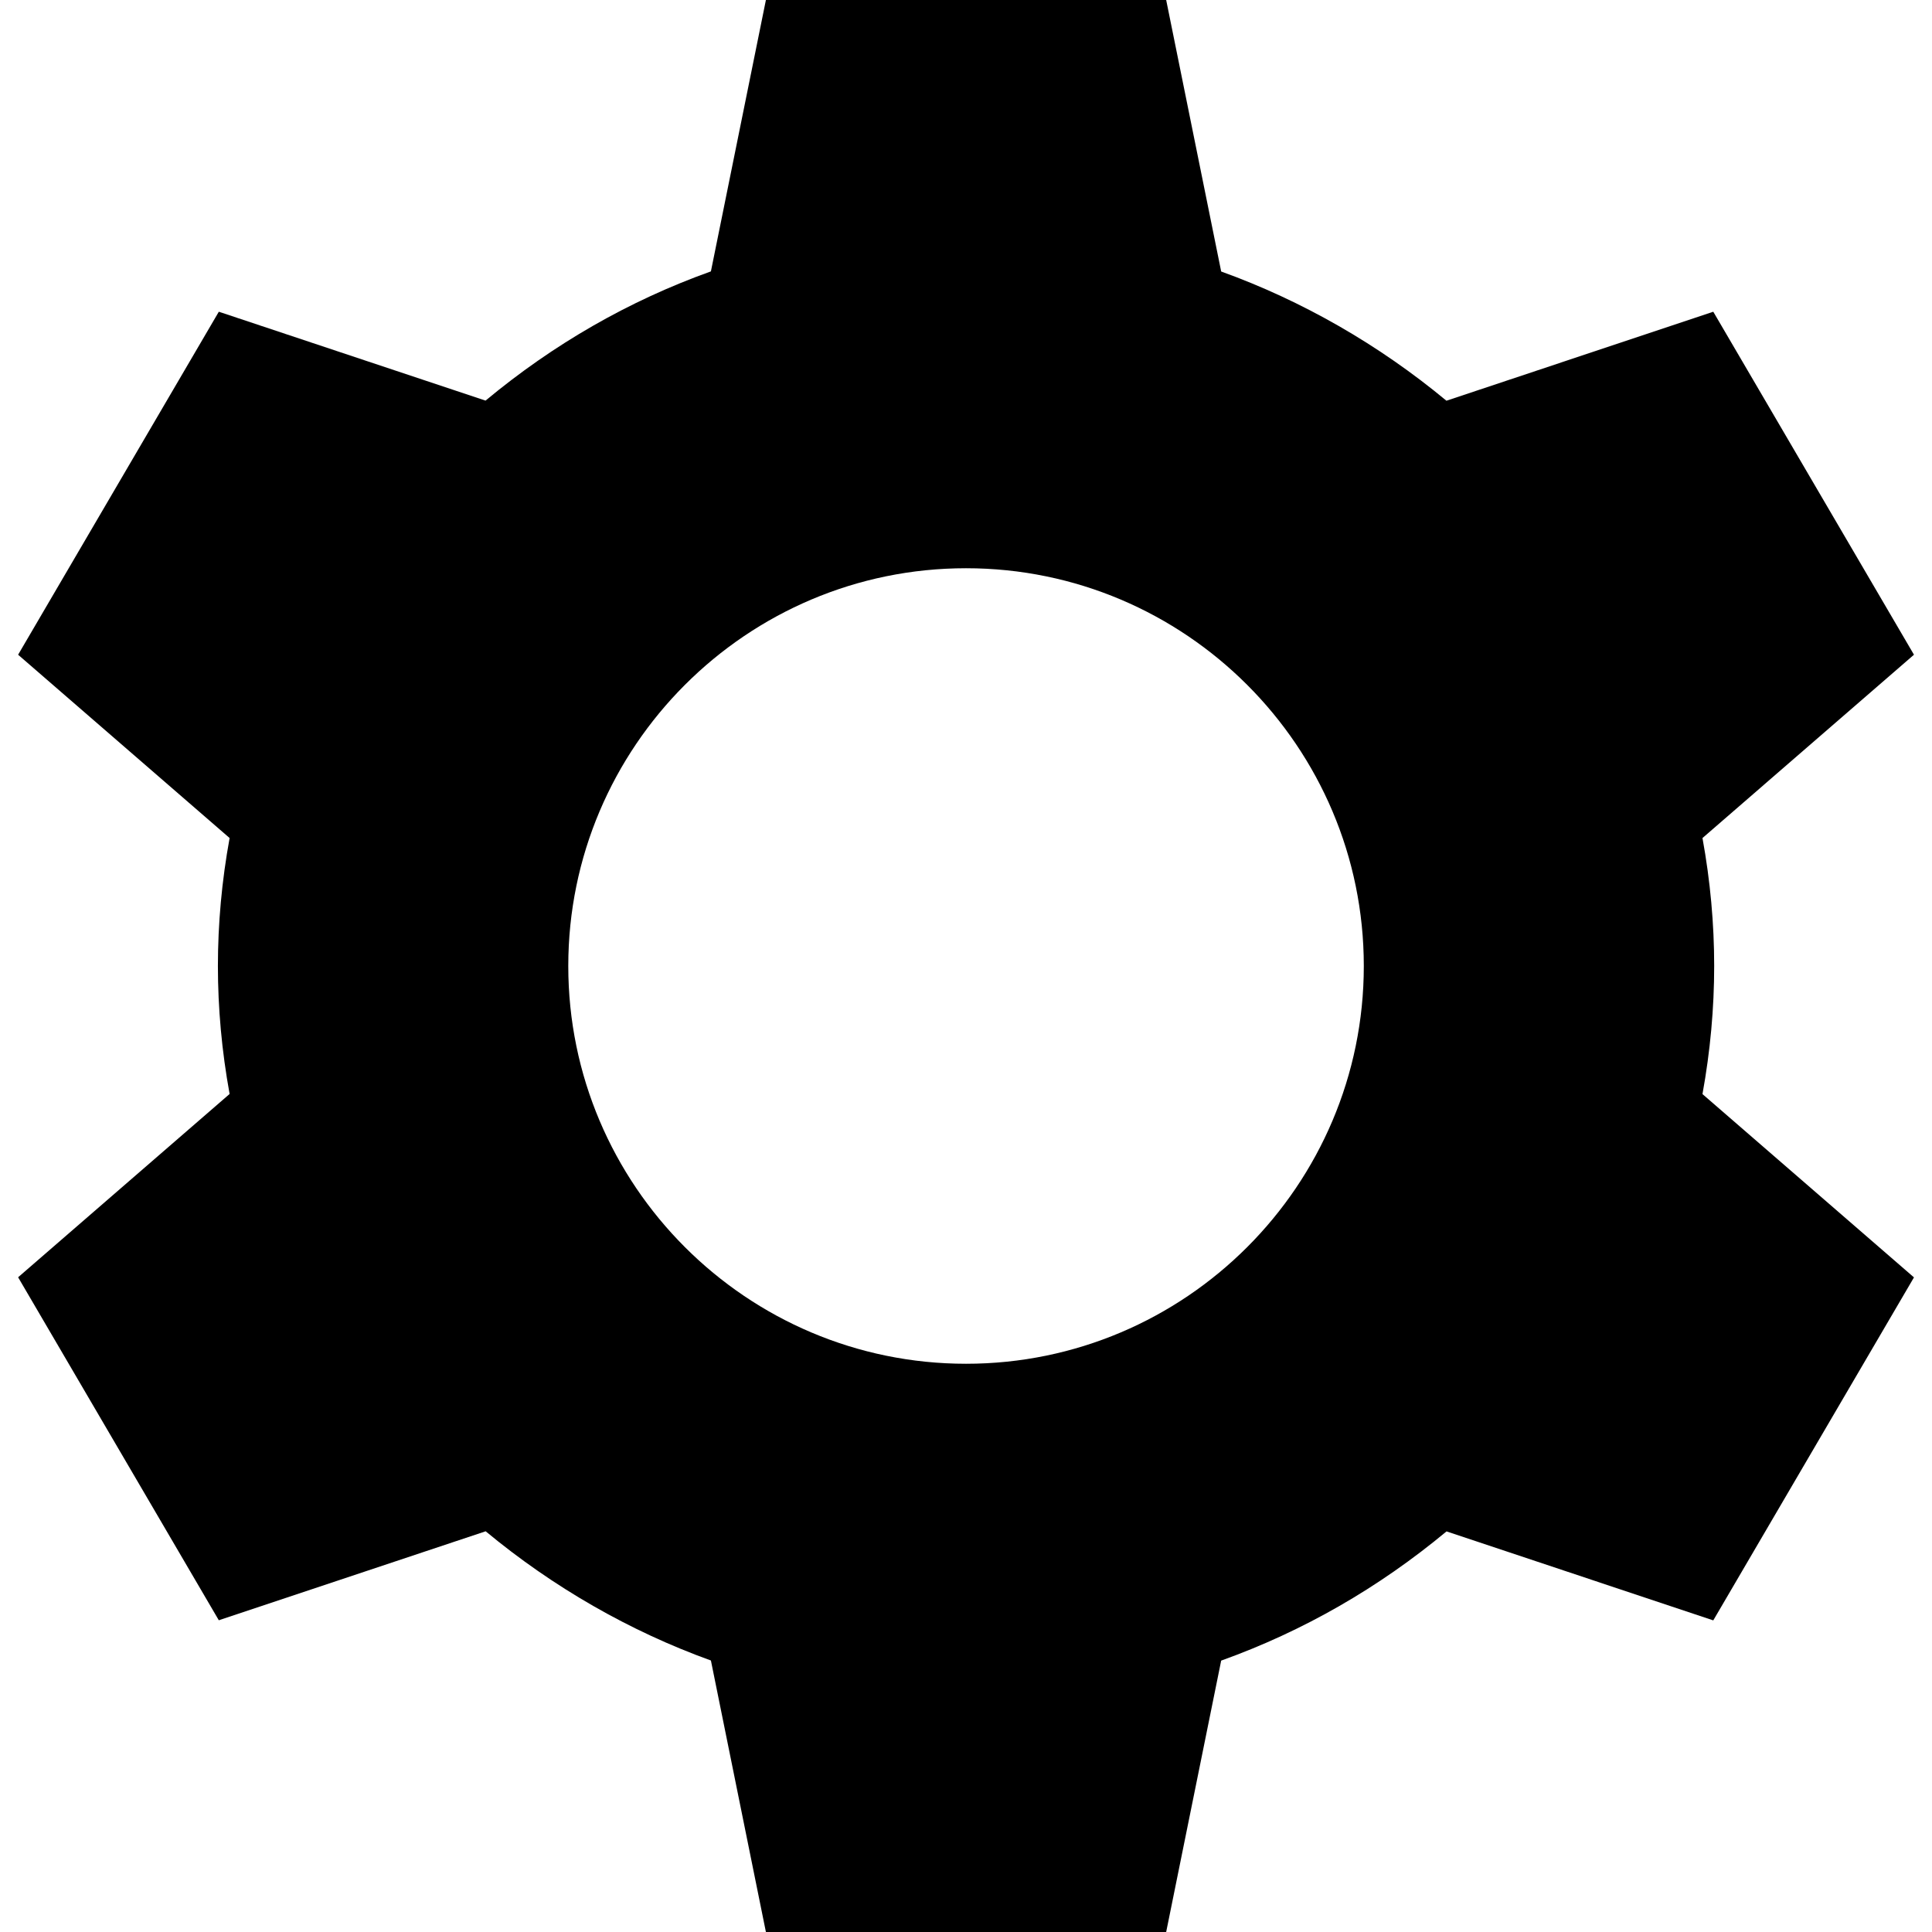
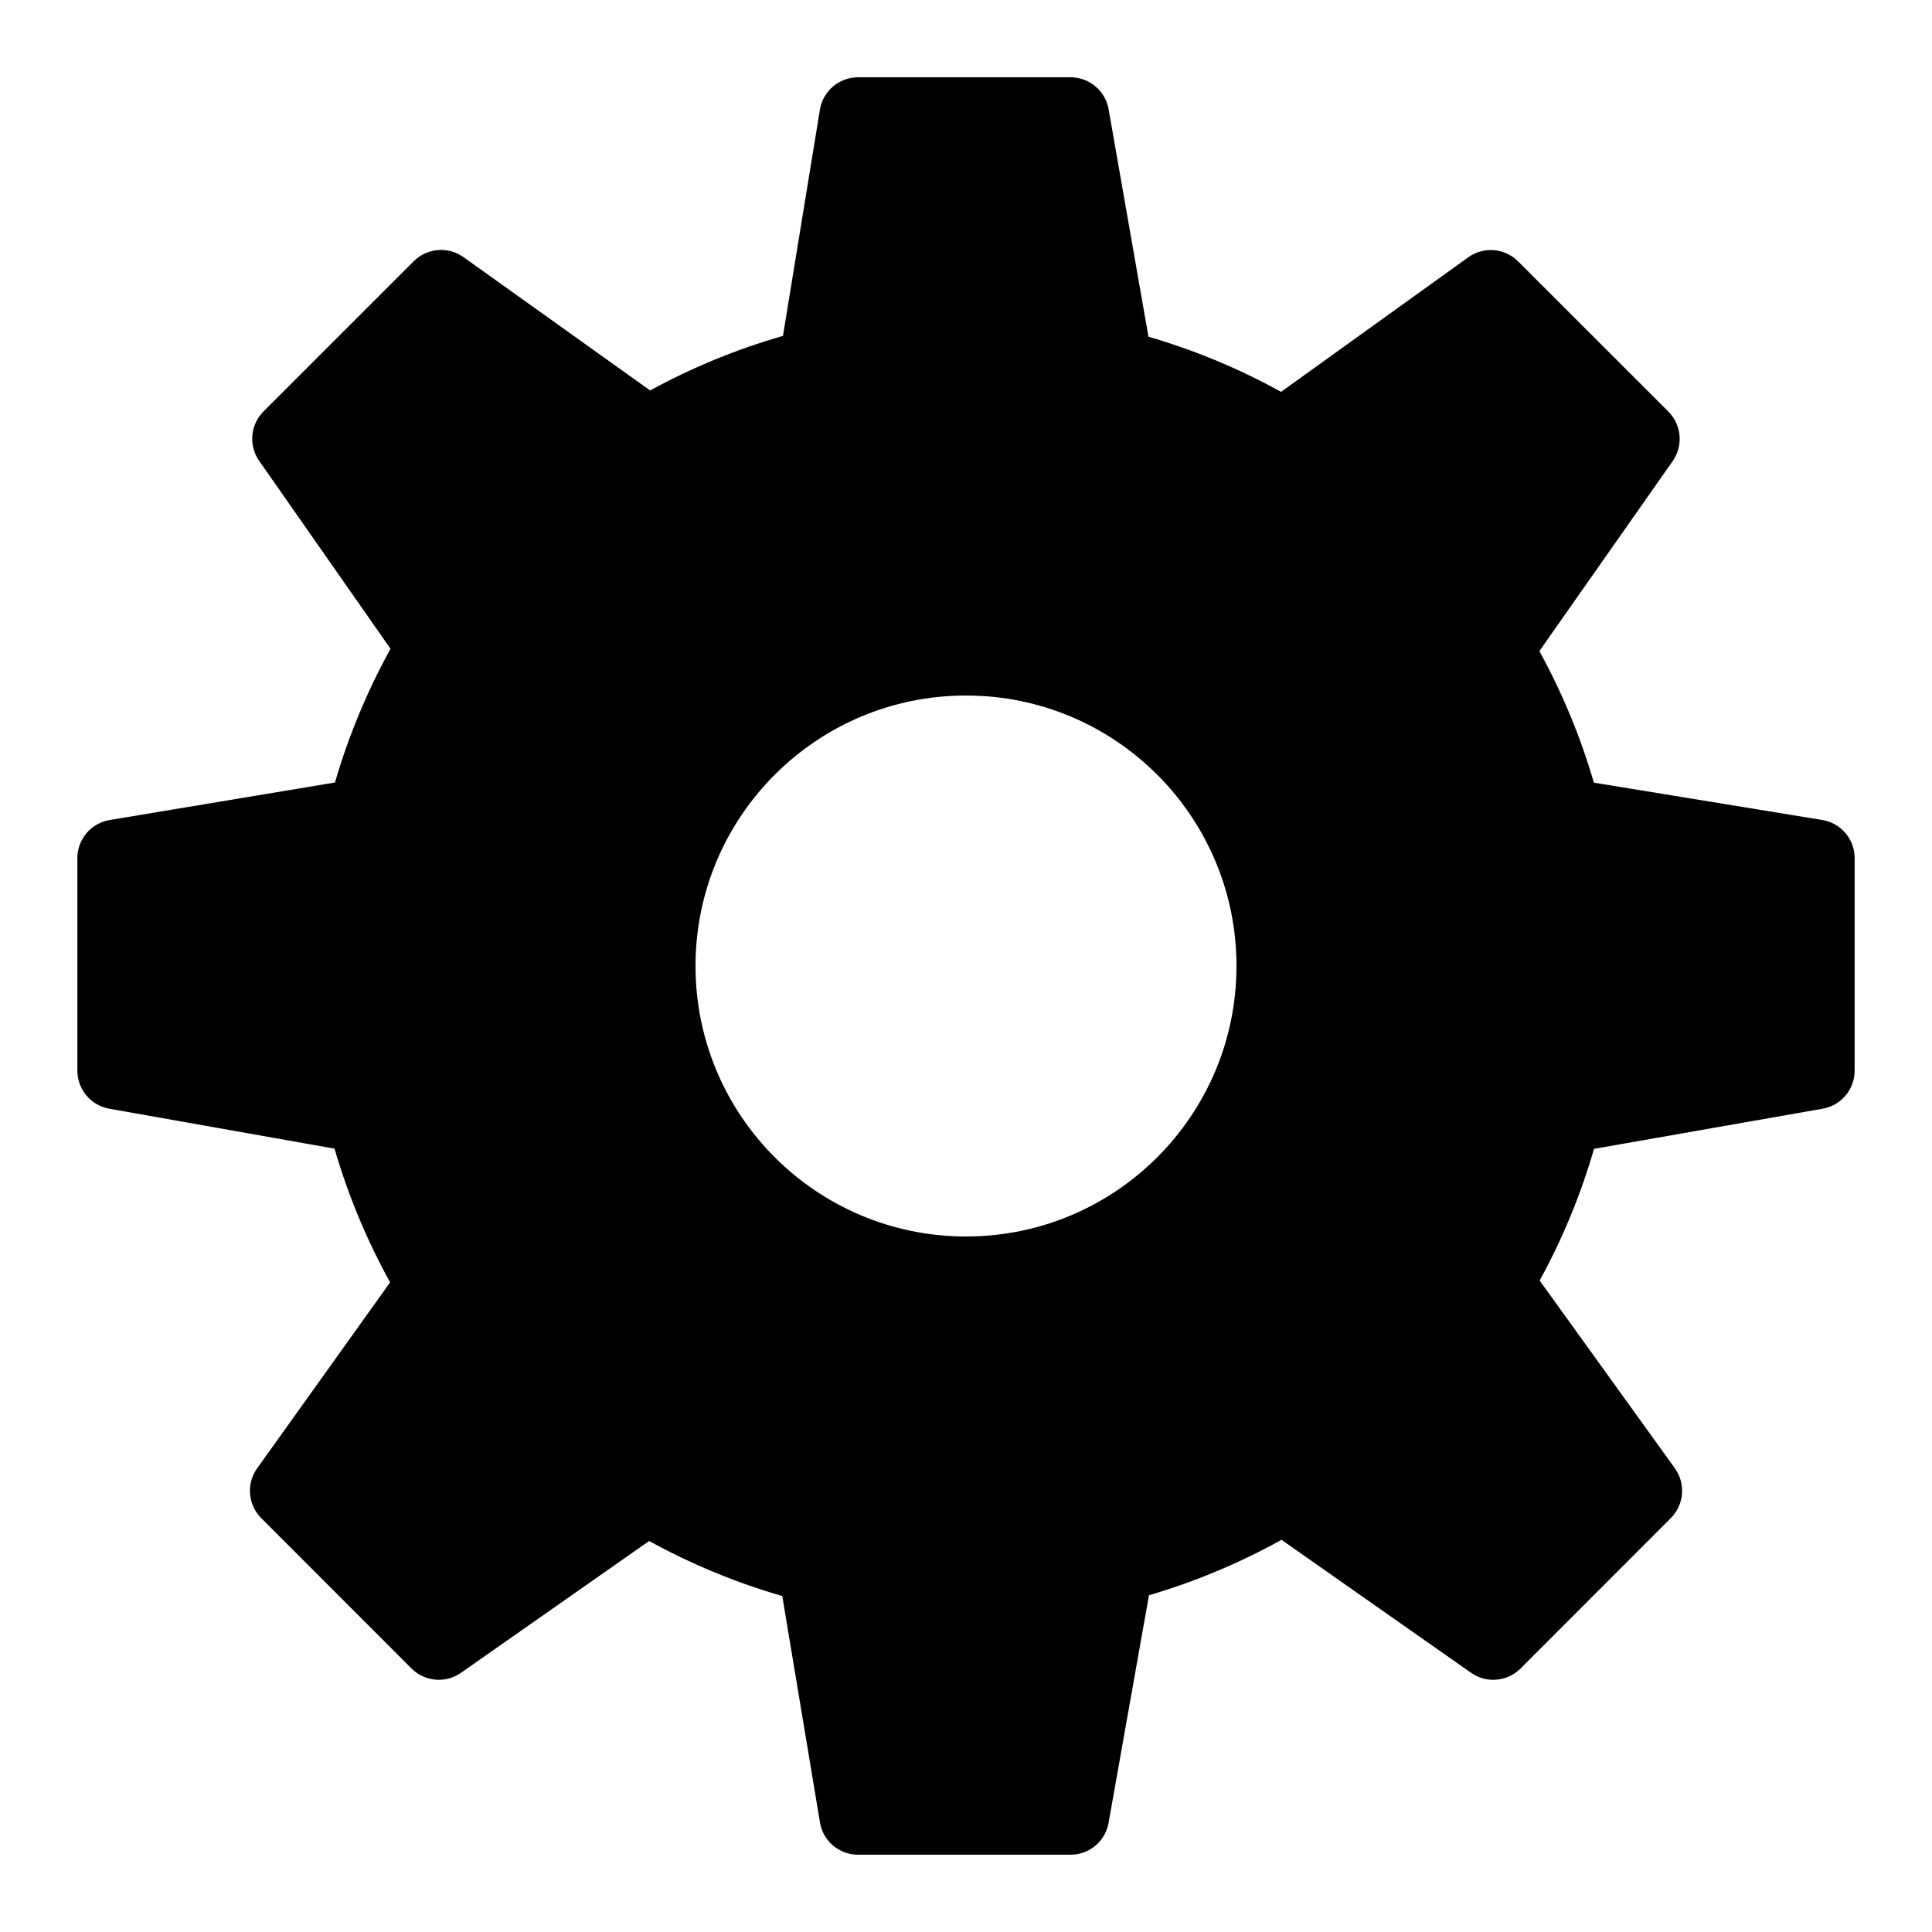
- <svg xmlns="http://www.w3.org/2000/svg" fill="#000000" width="800px" height="800px" viewBox="0 0 1920 1920">
-   <path d="M1703.534 960c0-41.788-3.84-84.48-11.633-127.172l210.184-182.174-199.454-340.856-265.186 88.433c-66.974-55.567-143.323-99.389-223.85-128.415L1158.932 0h-397.78L706.49 269.704c-81.43 29.138-156.423 72.282-223.962 128.414l-265.073-88.32L18 650.654l210.184 182.174C220.39 875.52 216.55 918.212 216.55 960s3.84 84.48 11.633 127.172L18 1269.346l199.454 340.856 265.186-88.433c66.974 55.567 143.322 99.389 223.85 128.415L761.152 1920h397.779l54.663-269.704c81.318-29.138 156.424-72.282 223.963-128.414l265.073 88.433 199.454-340.856-210.184-182.174c7.793-42.805 11.633-85.497 11.633-127.285m-743.492 395.294c-217.976 0-395.294-177.318-395.294-395.294 0-217.976 177.318-395.294 395.294-395.294 217.977 0 395.294 177.318 395.294 395.294 0 217.976-177.317 395.294-395.294 395.294" fill-rule="evenodd" />
+ <svg xmlns="http://www.w3.org/2000/svg" viewBox="0 0 50 50" width="50px" height="50px">
+   <path d="M47.16,21.221l-5.91-0.966c-0.346-1.186-0.819-2.326-1.411-3.405l3.45-4.917c0.279-0.397,0.231-0.938-0.112-1.282 l-3.889-3.887c-0.347-0.346-0.893-0.391-1.291-0.104l-4.843,3.481c-1.089-0.602-2.239-1.08-3.432-1.427l-1.031-5.886 C28.607,2.35,28.192,2,27.706,2h-5.5c-0.49,0-0.908,0.355-0.987,0.839l-0.956,5.854c-1.2,0.345-2.352,0.818-3.437,1.412l-4.83-3.45 c-0.399-0.285-0.942-0.239-1.289,0.106L6.82,10.648c-0.343,0.343-0.391,0.883-0.112,1.28l3.399,4.863 c-0.605,1.095-1.087,2.254-1.438,3.46l-5.831,0.971c-0.482,0.08-0.836,0.498-0.836,0.986v5.5c0,0.485,0.348,0.9,0.825,0.985 l5.831,1.034c0.349,1.203,0.831,2.362,1.438,3.46l-3.441,4.813c-0.284,0.397-0.239,0.942,0.106,1.289l3.888,3.891 c0.343,0.343,0.884,0.391,1.281,0.112l4.87-3.411c1.093,0.601,2.248,1.078,3.445,1.424l0.976,5.861C21.3,47.647,21.717,48,22.206,48 h5.5c0.485,0,0.9-0.348,0.984-0.825l1.045-5.89c1.199-0.353,2.348-0.833,3.43-1.435l4.905,3.441 c0.398,0.281,0.938,0.232,1.282-0.111l3.888-3.891c0.346-0.347,0.391-0.894,0.104-1.292l-3.498-4.857 c0.593-1.08,1.064-2.222,1.407-3.408l5.918-1.039c0.479-0.084,0.827-0.5,0.827-0.985v-5.5C47.999,21.718,47.644,21.3,47.16,21.221z M25,32c-3.866,0-7-3.134-7-7c0-3.866,3.134-7,7-7s7,3.134,7,7C32,28.866,28.866,32,25,32z" />
</svg>
